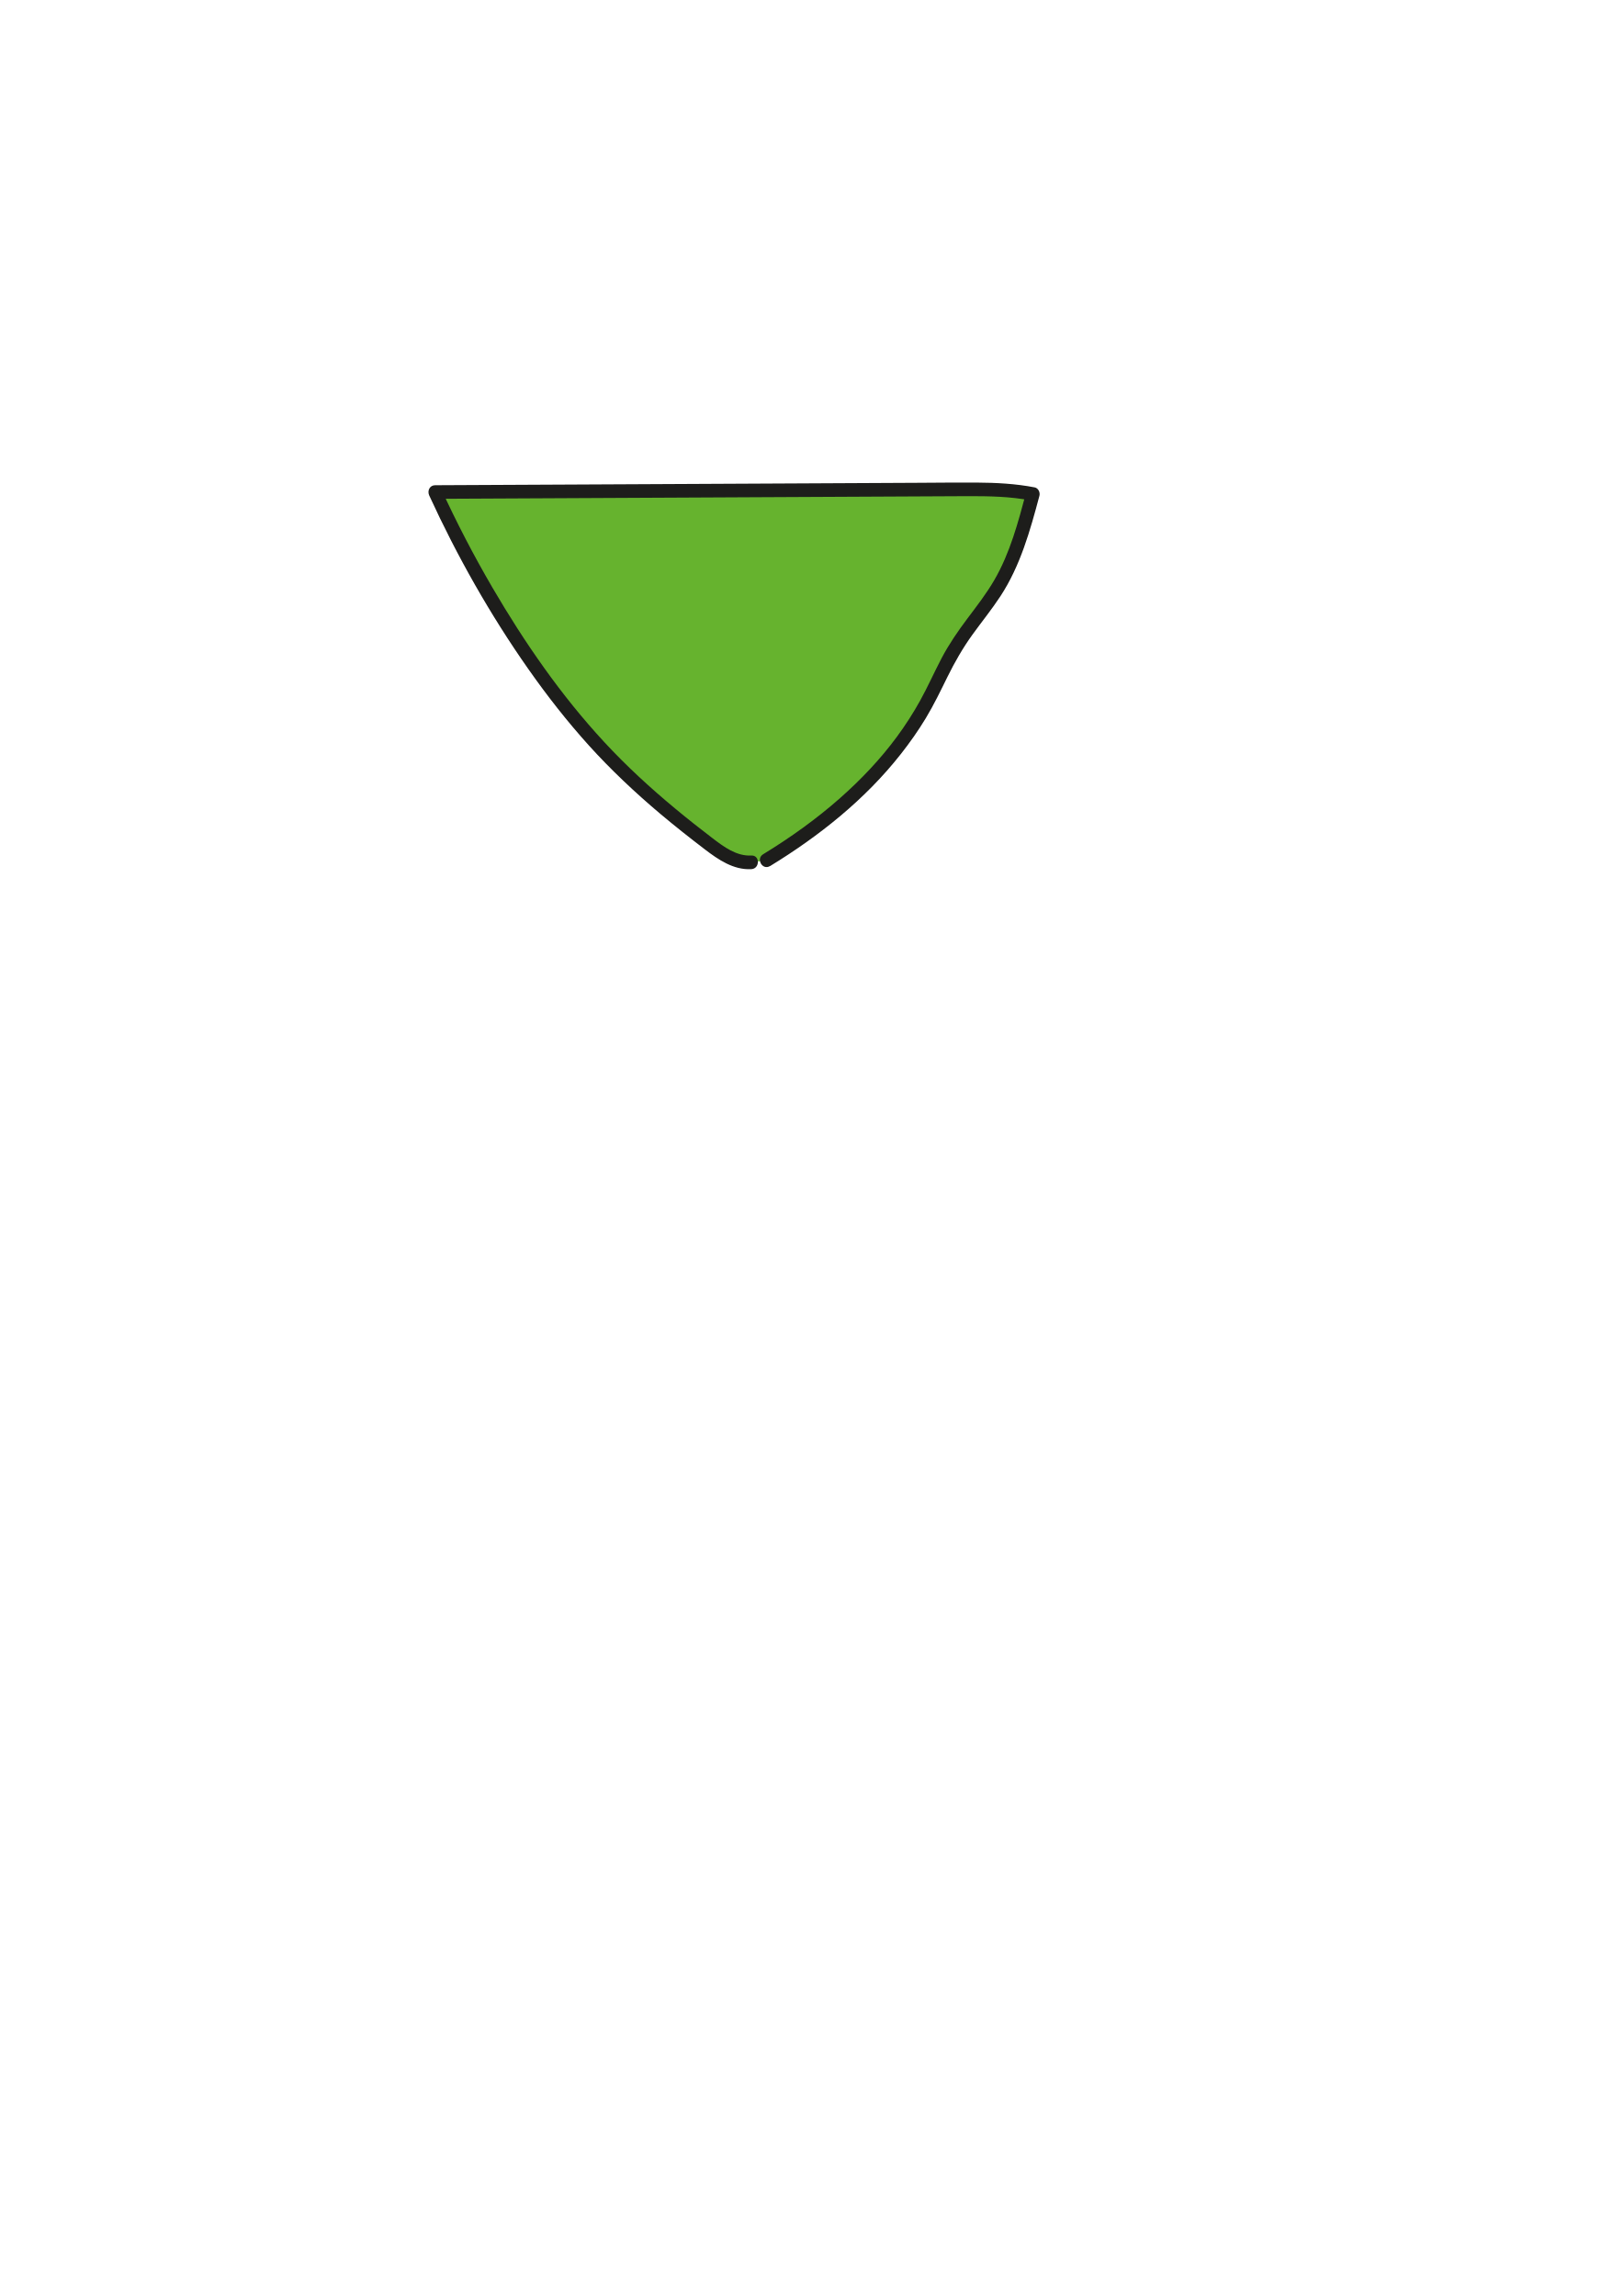
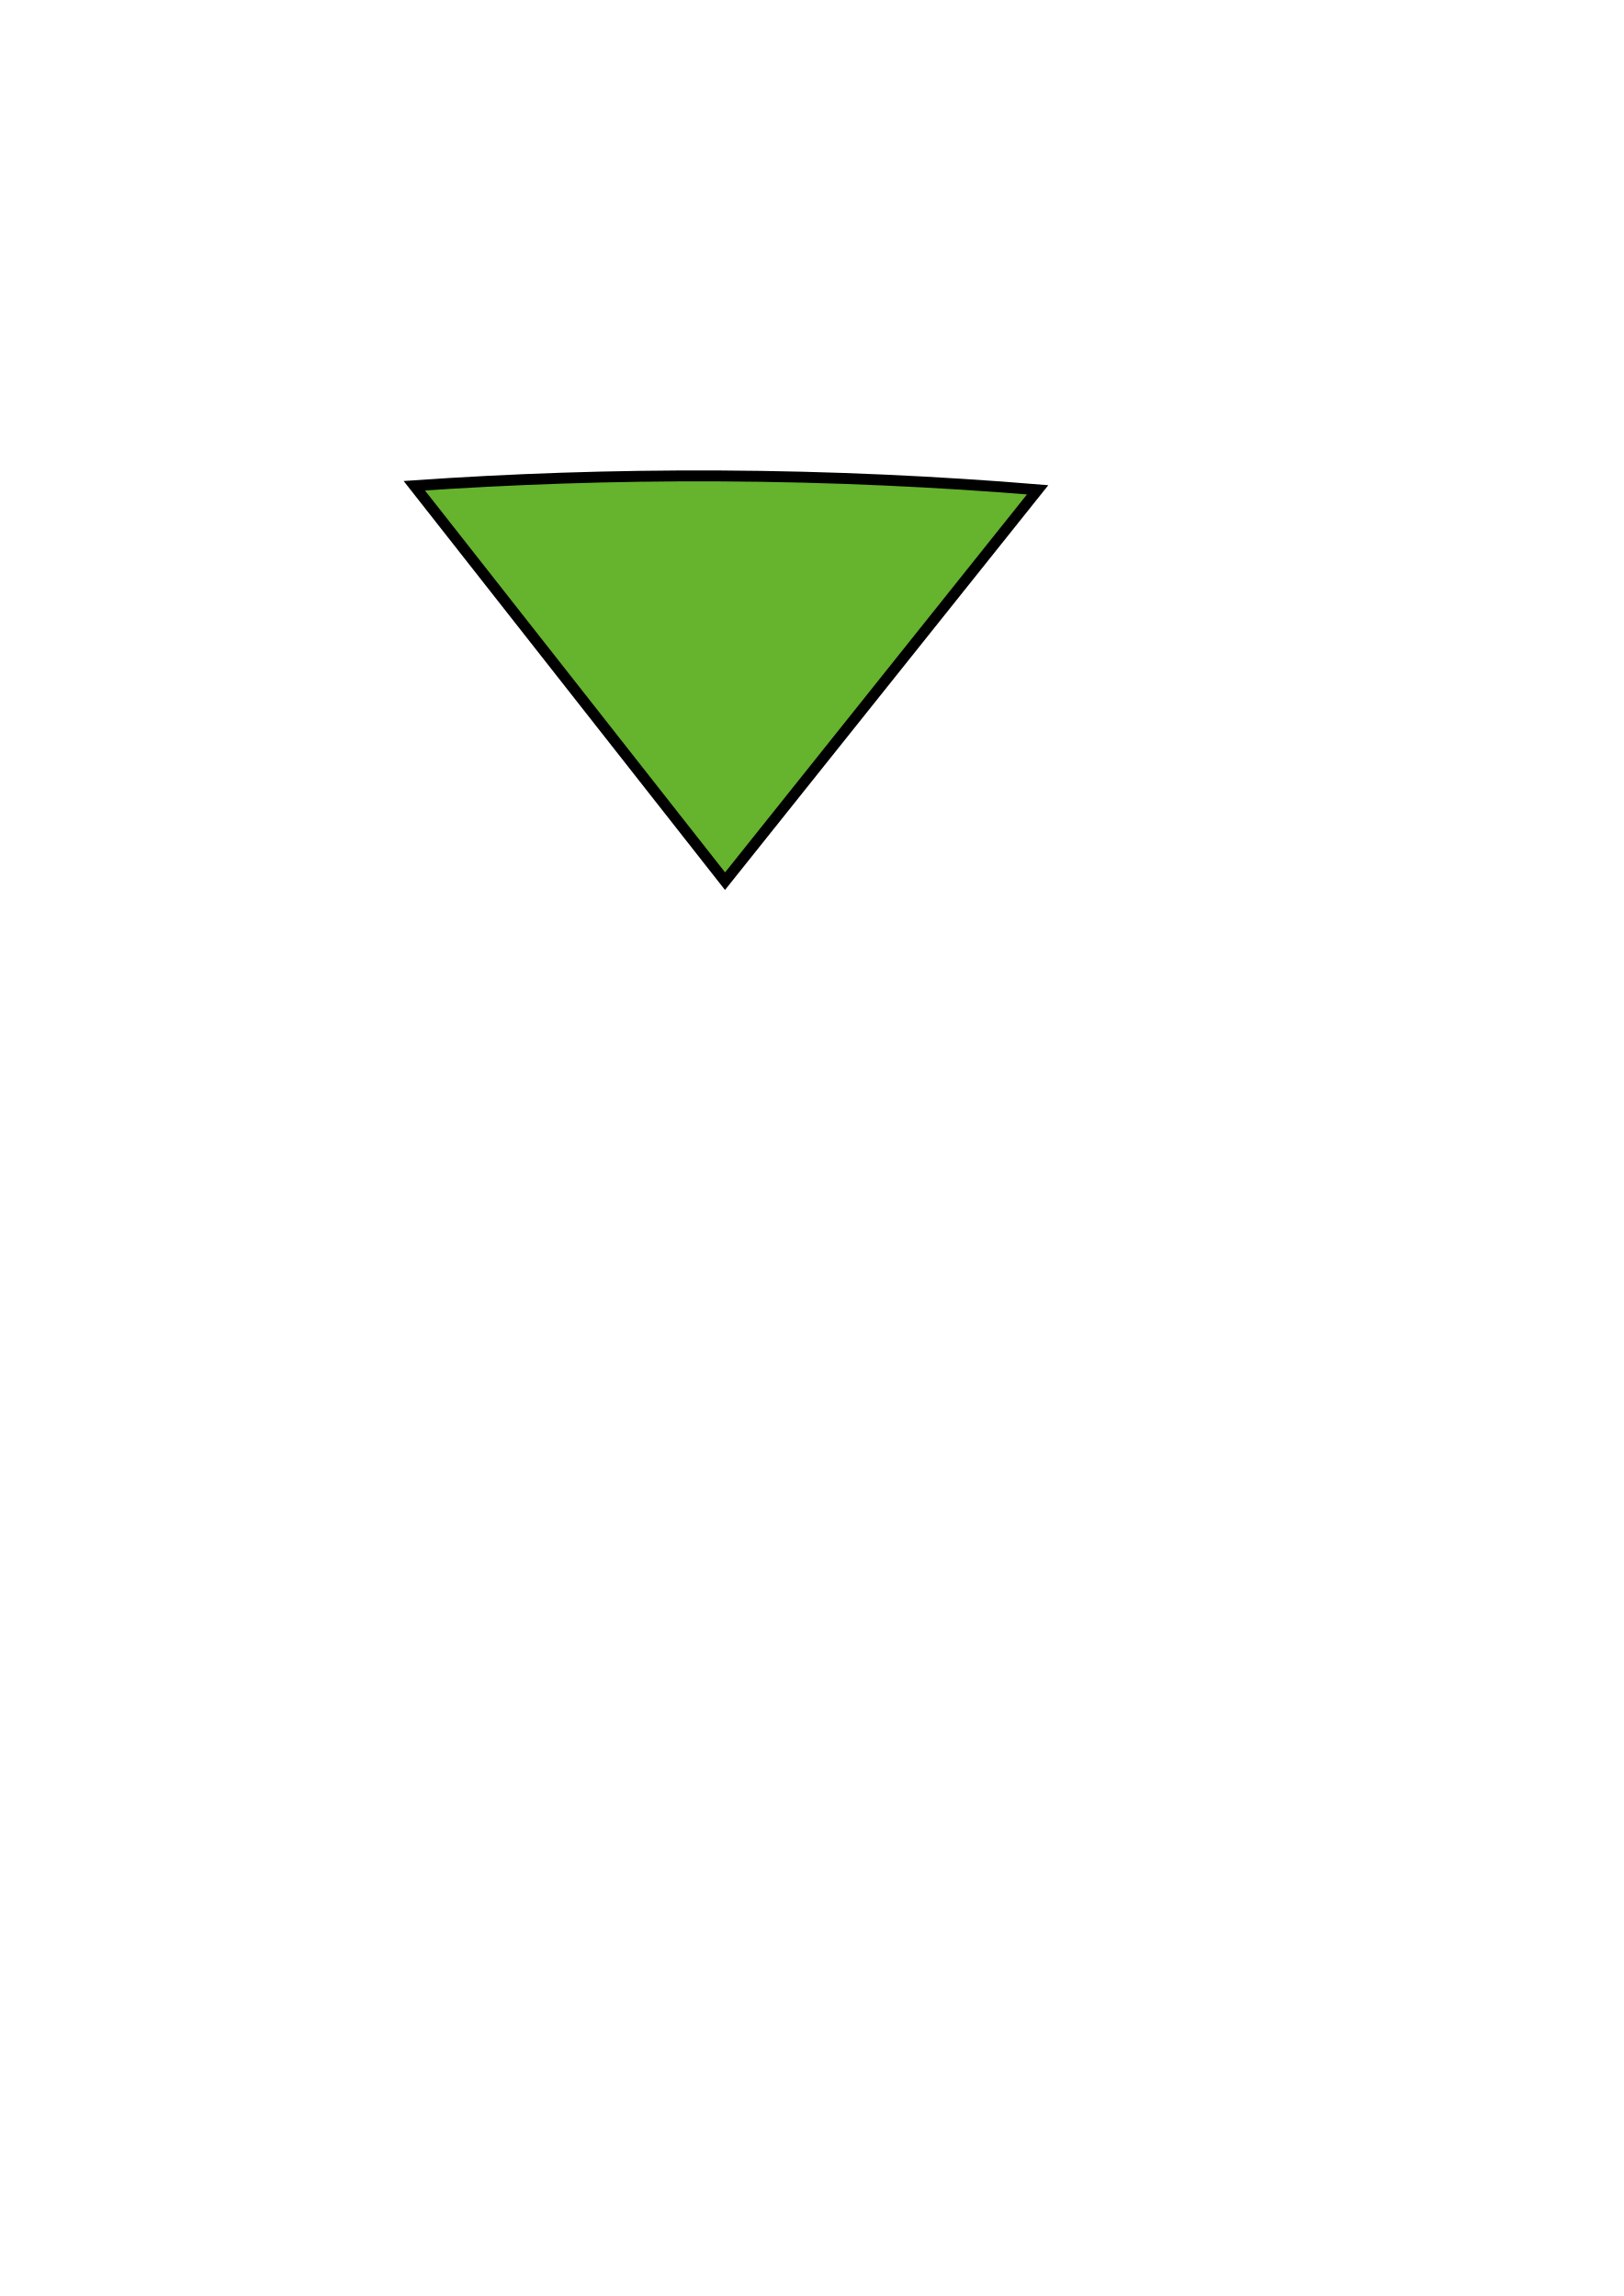
<svg xmlns="http://www.w3.org/2000/svg" id="Têtes" viewBox="0 0 595.28 841.89">
  <g id="triangle">
-     <path d="m281.04,315.42c24.11-14.71,46.17-34.03,59.41-58.98,3.28-6.19,6.01-12.68,9.65-18.66,4.96-8.14,11.54-15.21,16.38-23.42,6.01-10.19,9.12-21.79,12.17-33.22-8.9-1.75-18.05-1.71-27.12-1.67-64.01.32-128.01.64-192.02.96,7.56,16.5,16.2,32.49,25.86,47.85,11.52,18.33,24.53,35.81,39.75,51.2,10.8,10.92,22.66,20.75,34.88,30.07,4.56,3.48,9.72,7.06,15.45,6.67" style="fill: #66b32e; stroke-width: 0px;" />
-     <path d="m282.31,317.58c18.02-11.02,34.91-24.46,48-41.15,3.29-4.19,6.36-8.54,9.11-13.1,2.97-4.92,5.45-10.1,7.99-15.25s5.58-10.49,9.09-15.35c3.4-4.71,7.07-9.23,10.26-14.09,7.32-11.16,10.91-24.08,14.31-36.85.33-1.23-.41-2.82-1.75-3.08-6.99-1.35-14.11-1.72-21.22-1.76s-14.19.04-21.28.08c-14.38.07-28.76.14-43.14.22-28.59.14-57.19.29-85.78.43-16.13.08-32.25.16-48.38.24-2.03.01-2.93,2.08-2.16,3.76,10.21,22.25,22.33,43.71,36.41,63.75,6.82,9.71,14.15,19.08,22.1,27.89s17.03,17.38,26.34,25.21c5.27,4.43,10.68,8.7,16.15,12.88,4.96,3.79,10.54,7.64,17.08,7.29,3.2-.17,3.22-5.17,0-5-5.44.29-10.07-3.19-14.19-6.33-4.65-3.54-9.23-7.16-13.72-10.89-9.15-7.59-17.91-15.64-25.98-24.36-15.88-17.15-29.24-36.5-41.01-56.65-6.88-11.79-13.17-23.91-18.87-36.32l-2.16,3.76c28.59-.14,57.19-.29,85.78-.43,28.51-.14,57.02-.29,85.53-.43,7.95-.04,15.91-.1,23.86-.12s15.63.11,23.3,1.59l-1.75-3.08c-2.95,11.04-5.91,22.28-11.69,32.24-2.88,4.97-6.41,9.51-9.85,14.09s-6.79,9.43-9.5,14.6-5.05,10.47-7.87,15.56c-2.54,4.59-5.4,9.01-8.51,13.24-6.07,8.24-13.18,15.71-20.84,22.48-8.74,7.73-18.26,14.51-28.2,20.59-2.74,1.68-.23,6,2.52,4.32h0Z" style="fill: #1d1d1b; stroke-width: 0px;" />
+     <path id="triangle-2" data-name="triangle" d="M265.81,323.11l114.61-143.51c-36.22-2.98-75.24-4.88-116.74-5.09-39.62-.19-76.97,1.18-111.79,3.6,37.97,48.33,75.95,96.67,113.92,145Z" style="fill: #66b32e; stroke: #000; stroke-miterlimit: 10; stroke-width: 4px;" />
  </g>
</svg>
